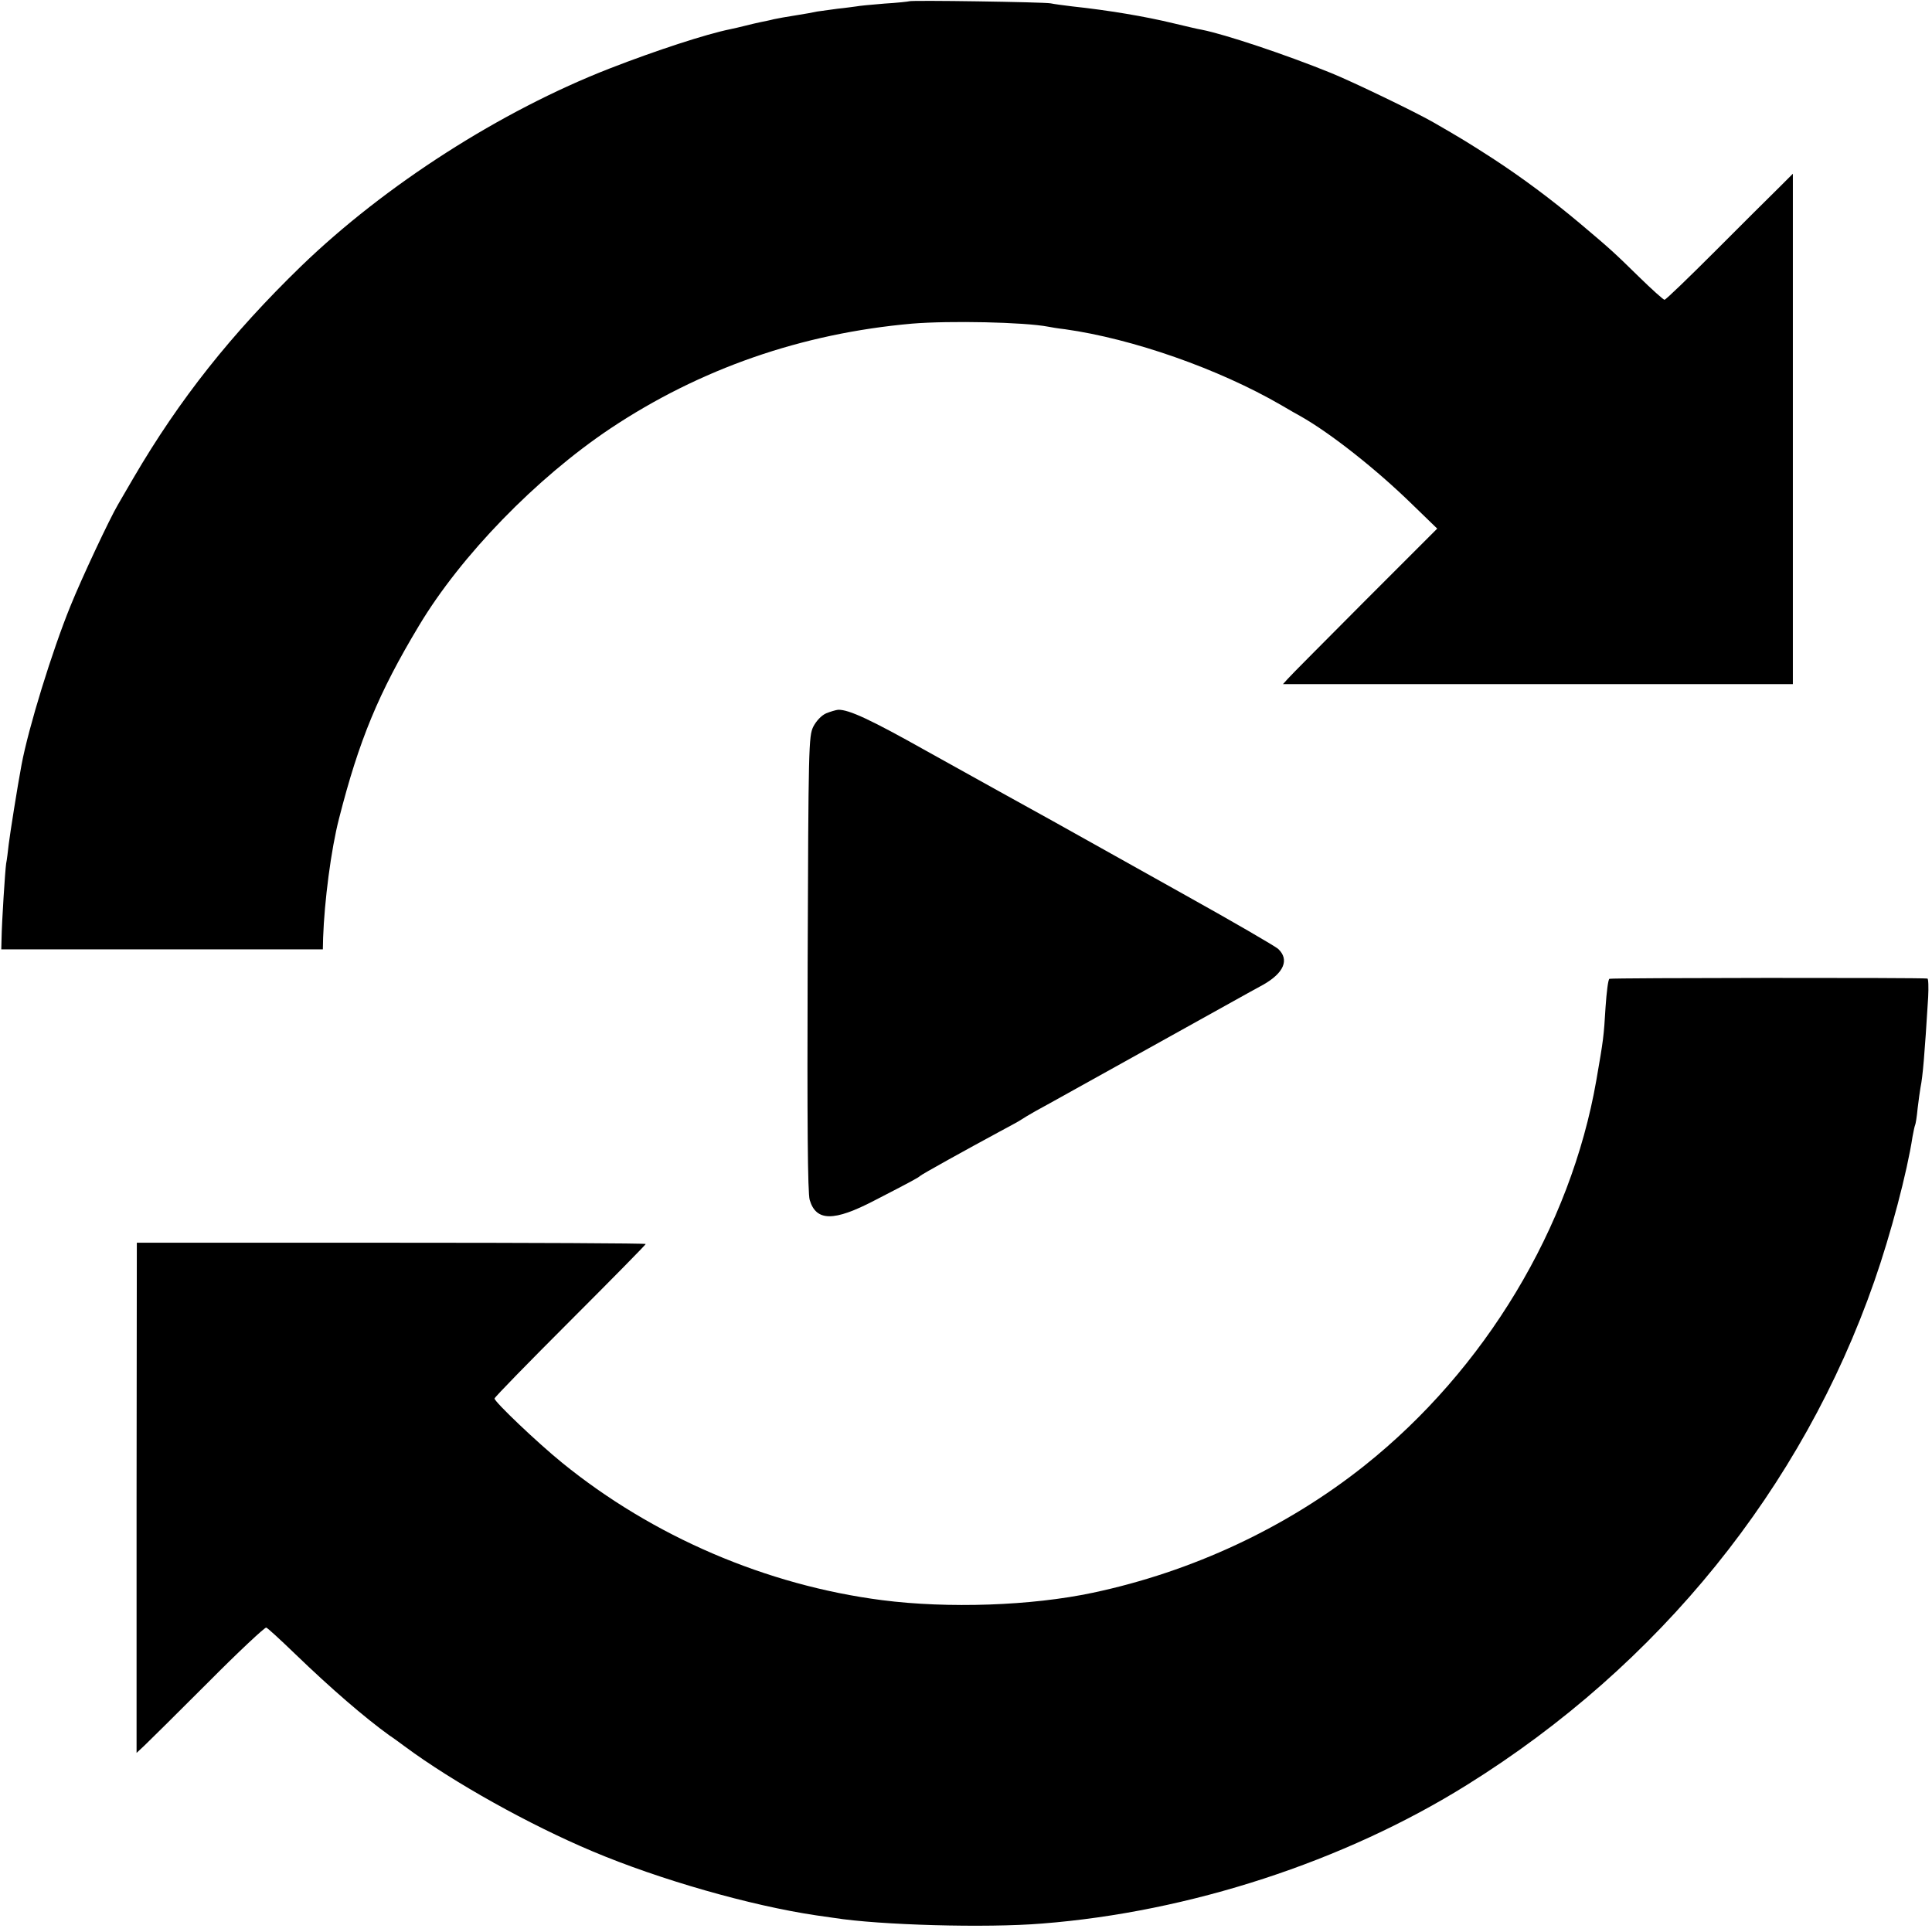
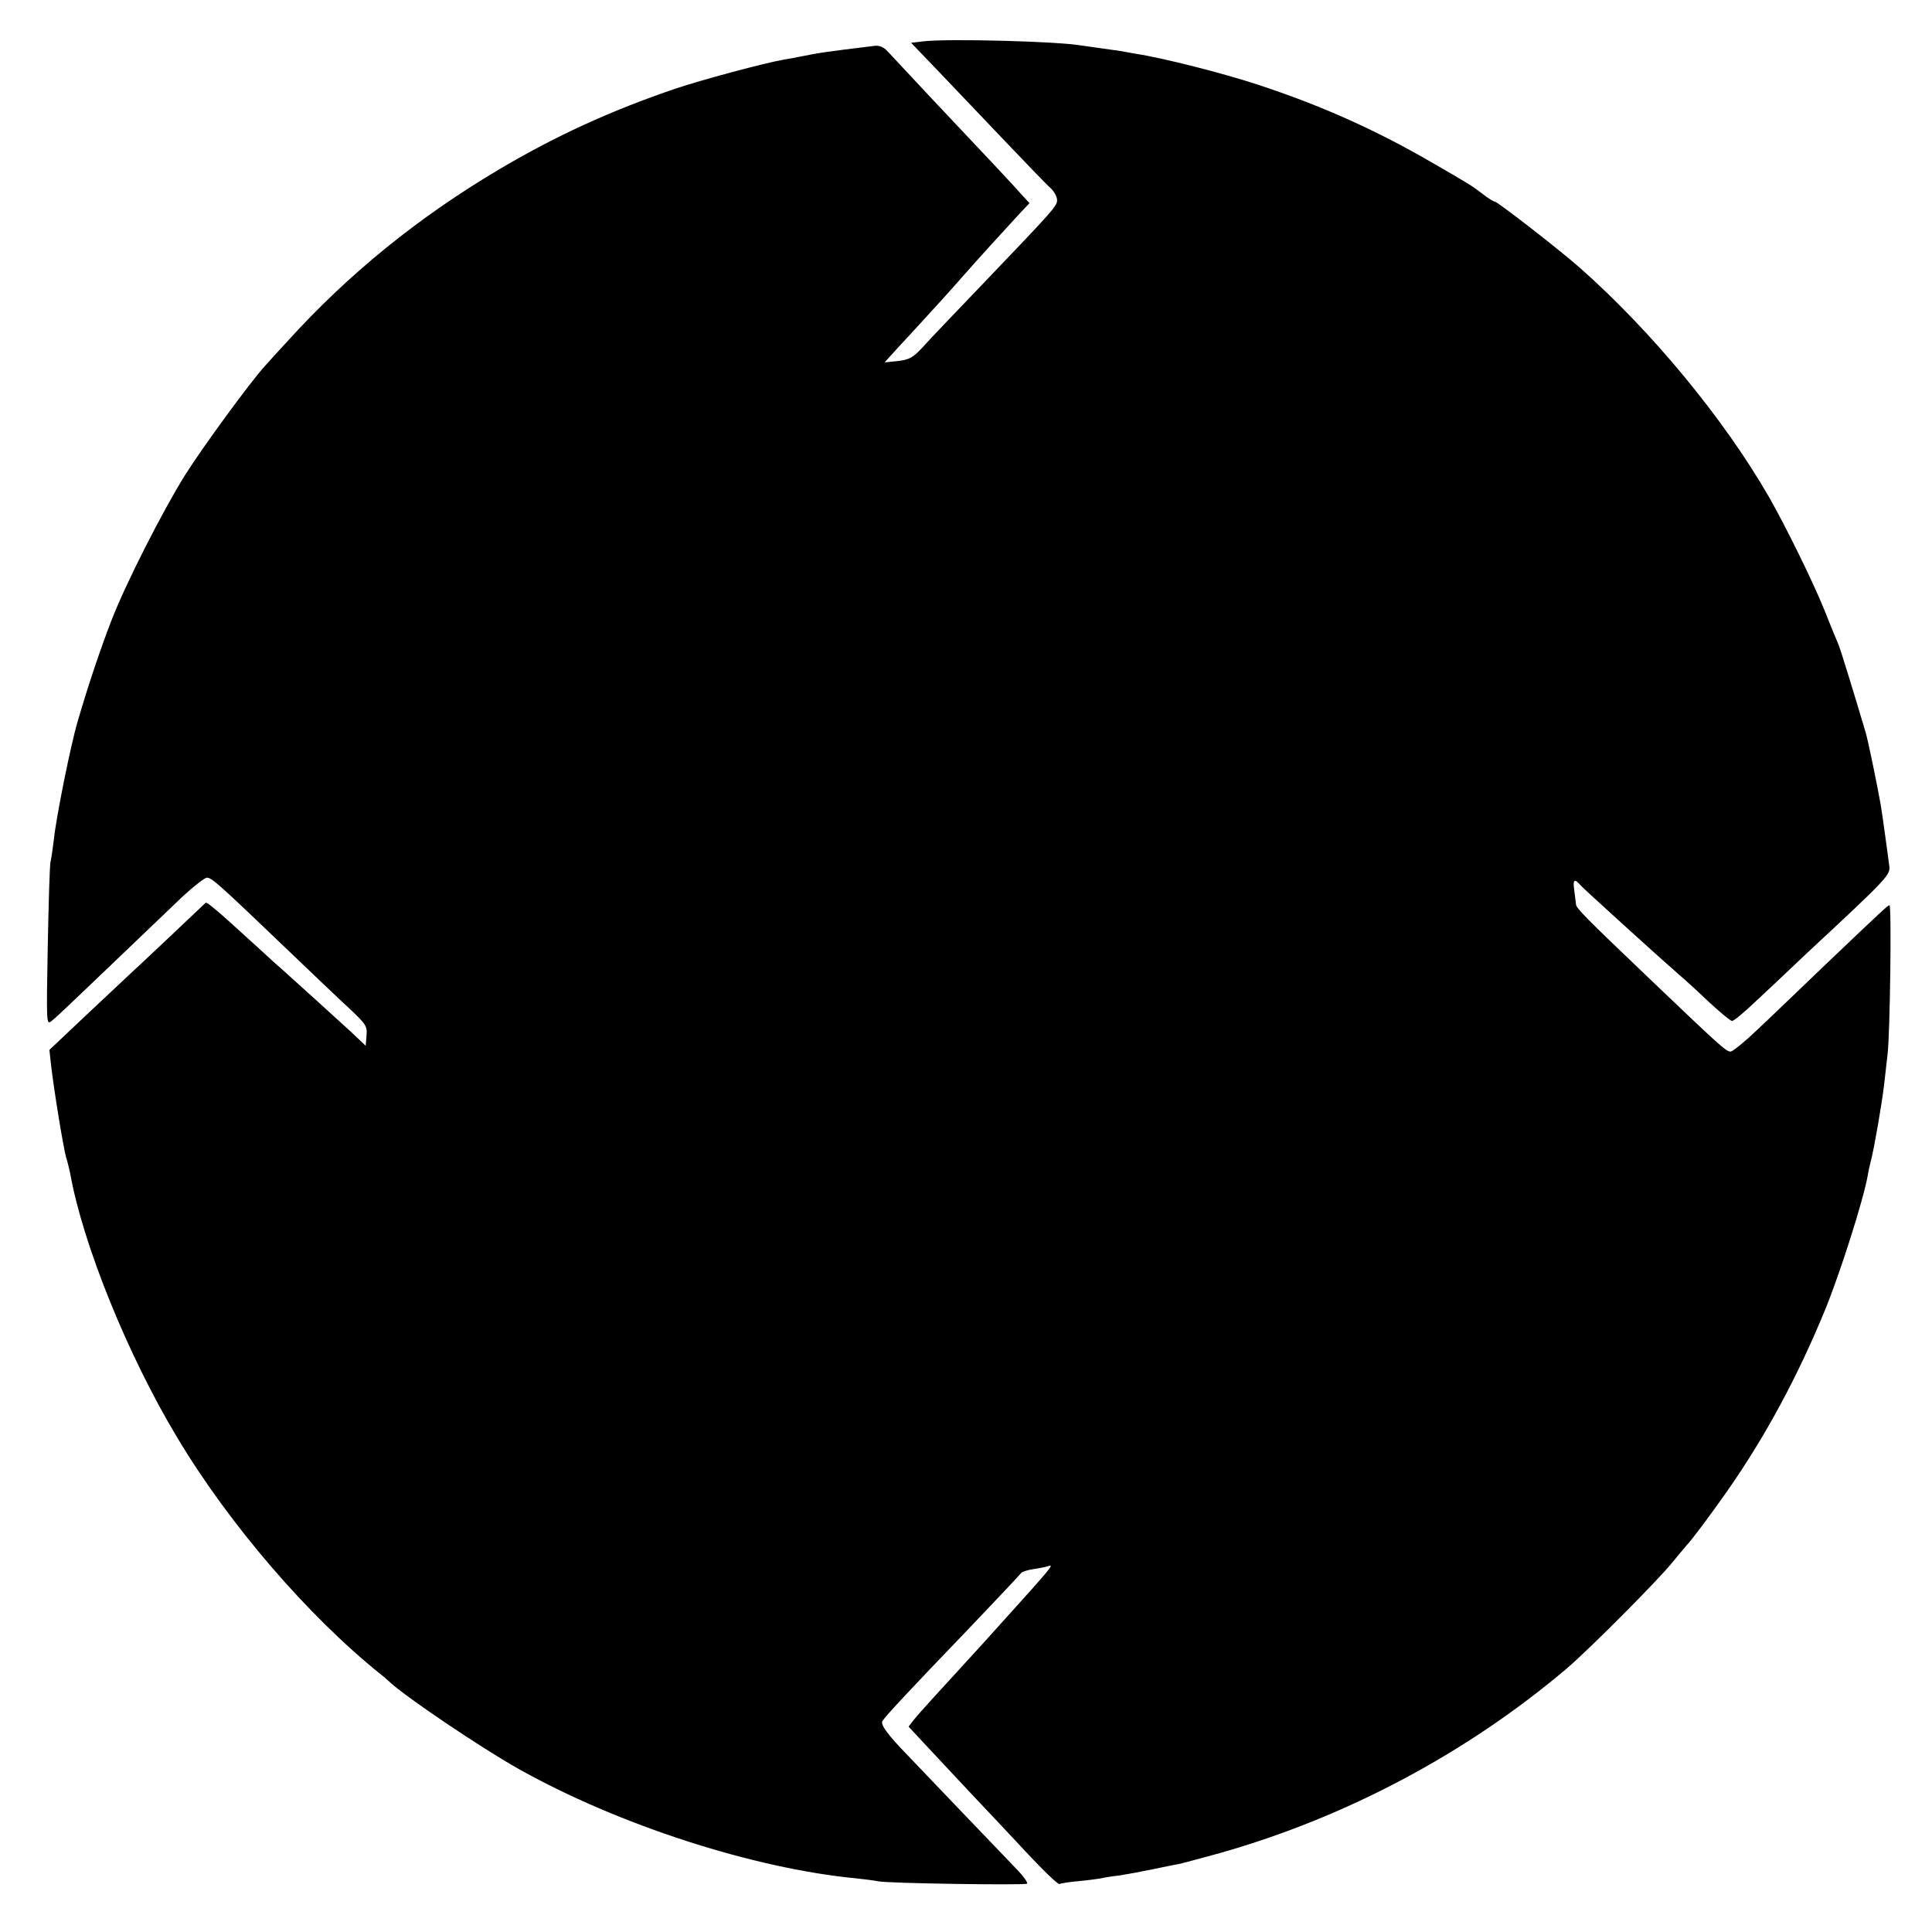
- <svg xmlns="http://www.w3.org/2000/svg" version="1.0" width="754pt" height="754pt" viewBox="0 0 754 754" preserveAspectRatio="xMidYMid meet">
-   <g transform="translate(0,754) scale(0.1,-0.1)" fill="#000000" stroke="none">
-     <path d="M3548 7535 c-2 -1 -45 -6 -96 -9 -51 -4 -101 -9 -110 -11 -9 -1 -42 -6 -73 -9 -31 -4 -67 -9 -80 -11 -13 -3 -51 -10 -84 -15 -33 -5 -71 -12 -85 -15 -14 -4 -36 -8 -50 -11 -14 -3 -41 -9 -60 -14 -19 -5 -46 -11 -60 -14 -94 -19 -290 -83 -470 -153 -426 -166 -877 -455 -1205 -772 -271 -263 -474 -518 -654 -826 -29 -49 -56 -97 -61 -105 -32 -54 -141 -286 -185 -395 -71 -174 -164 -475 -191 -620 -16 -85 -45 -269 -50 -310 -3 -27 -7 -61 -10 -75 -4 -27 -17 -228 -18 -295 l-1 -40 628 0 627 0 1 45 c5 143 31 345 62 465 78 306 154 490 312 753 164 274 458 576 746 769 351 234 748 372 1179 410 146 12 437 6 531 -12 9 -2 39 -7 66 -10 263 -37 598 -154 843 -296 30 -18 64 -37 75 -43 117 -66 297 -208 437 -345 l97 -94 -282 -282 c-155 -156 -291 -292 -301 -304 l-19 -21 995 0 995 0 0 996 0 996 -54 -54 c-30 -29 -141 -140 -246 -245 -106 -106 -196 -193 -201 -193 -4 0 -49 40 -100 90 -98 96 -110 107 -231 209 -111 93 -222 176 -340 253 -90 58 -122 78 -230 140 -67 39 -316 159 -400 193 -177 72 -414 151 -505 169 -14 2 -63 14 -110 25 -111 27 -255 51 -395 66 -33 4 -71 9 -85 12 -26 5 -547 13 -552 8z" />
-     <path d="M3224 4756 c-18 -8 -38 -29 -50 -52 -18 -37 -19 -75 -22 -924 -2 -622 0 -896 8 -923 25 -84 94 -85 253 -2 140 72 171 89 177 95 5 6 184 105 310 173 41 22 80 43 85 47 6 4 30 19 55 33 25 13 225 125 445 247 220 122 420 234 445 247 81 46 103 98 58 140 -13 11 -176 106 -363 210 -187 105 -419 234 -515 288 -96 53 -193 107 -215 119 -22 12 -148 82 -279 155 -219 123 -303 162 -345 161 -9 -1 -30 -7 -47 -14z" />
-     <path d="M6281 3720 c-5 -3 -11 -52 -15 -110 -7 -116 -8 -125 -36 -286 -100 -574 -435 -1130 -905 -1504 -304 -242 -673 -414 -1060 -496 -240 -51 -565 -62 -822 -29 -451 58 -895 248 -1250 537 -96 78 -263 237 -263 250 0 5 133 141 295 303 162 162 295 297 295 300 0 3 -447 5 -993 5 l-993 0 -1 -995 0 -996 30 28 c16 15 128 126 248 246 120 121 223 217 228 215 5 -1 56 -48 113 -103 141 -136 271 -248 368 -318 14 -9 41 -29 60 -43 189 -140 487 -306 732 -409 263 -111 617 -212 873 -250 22 -3 54 -8 70 -10 176 -28 593 -40 812 -22 575 45 1179 242 1658 541 750 467 1309 1159 1590 1966 64 183 128 426 149 564 4 21 8 41 10 45 2 3 7 33 10 66 4 33 9 69 11 80 9 44 16 125 30 353 2 39 1 73 -3 73 -23 4 -1235 3 -1241 -1z" />
+ <svg xmlns="http://www.w3.org/2000/svg" version="1.0" width="700pt" height="700pt" viewBox="0 0 700 700" preserveAspectRatio="xMidYMid meet">
+   <g transform="translate(0,700) scale(0.1,-0.1)" fill="#000000" stroke="none">
+     <path d="M3343 6850 l-42 -5 97 -101 c53 -56 162 -170 242 -254 80 -84 155 -162 168 -173 12 -12 22 -30 22 -42 0 -22 -12 -35 -279 -314 -91 -95 -185 -193 -207 -218 -36 -39 -49 -46 -90 -51 l-49 -5 49 54 c28 30 75 81 105 114 31 34 88 96 126 140 66 75 141 157 212 234 l33 35 -23 25 c-40 45 -128 139 -337 360 -74 79 -143 153 -155 166 -13 14 -29 21 -45 19 -181 -22 -201 -25 -270 -39 -14 -3 -41 -8 -60 -11 -70 -12 -300 -74 -392 -105 -233 -79 -437 -172 -645 -296 -288 -171 -542 -377 -761 -619 -30 -32 -67 -73 -82 -90 -53 -58 -225 -293 -290 -396 -82 -132 -215 -393 -267 -528 -40 -104 -82 -228 -122 -365 -25 -85 -78 -348 -86 -428 -4 -32 -9 -68 -12 -80 -3 -12 -7 -150 -10 -307 -5 -277 -5 -284 13 -270 11 8 62 56 114 106 98 94 239 228 363 347 40 37 79 67 87 67 17 0 44 -24 280 -250 96 -92 203 -194 238 -226 58 -55 63 -62 60 -96 l-3 -37 -55 52 c-59 54 -200 182 -236 214 -12 10 -64 57 -115 104 -128 117 -169 152 -174 148 -9 -9 -243 -230 -275 -259 -19 -18 -93 -87 -163 -153 l-128 -121 6 -55 c10 -88 45 -303 55 -336 5 -16 11 -41 14 -55 46 -259 210 -663 389 -960 188 -314 474 -646 736 -856 13 -10 28 -24 35 -30 57 -53 328 -236 463 -312 361 -203 851 -362 1228 -398 28 -3 61 -7 75 -10 32 -8 530 -15 541 -9 4 3 -11 25 -34 49 -23 24 -116 121 -207 216 -91 95 -179 187 -195 204 -69 71 -95 107 -88 120 11 18 89 102 312 334 102 107 188 198 191 203 3 4 24 11 45 14 22 3 46 8 54 11 21 7 13 -3 -174 -210 -44 -49 -91 -101 -105 -116 -115 -125 -193 -211 -209 -231 l-19 -25 55 -59 c31 -33 108 -116 173 -185 65 -69 137 -145 160 -170 99 -107 153 -159 159 -156 3 2 33 7 66 10 33 3 70 8 82 10 11 3 43 8 70 11 26 4 80 14 118 22 39 8 81 17 95 19 14 3 81 21 150 40 459 130 896 363 1257 669 81 69 330 319 383 385 25 30 47 57 50 60 17 17 86 109 147 196 140 200 257 418 356 659 55 135 138 396 154 485 2 14 8 41 13 60 11 43 38 199 46 266 3 27 9 78 13 114 9 72 15 540 7 540 -6 0 -22 -15 -230 -213 -93 -89 -205 -197 -250 -239 -45 -43 -88 -78 -96 -78 -16 0 -35 17 -304 274 -220 210 -256 246 -256 260 -1 6 -3 28 -6 49 -6 41 0 46 24 18 15 -16 286 -262 355 -322 16 -13 63 -56 105 -96 43 -40 82 -72 87 -72 6 -1 42 29 80 65 39 36 124 116 189 178 299 278 306 286 301 320 -2 17 -9 67 -15 111 -6 44 -13 94 -16 110 -13 74 -46 233 -54 260 -44 148 -92 304 -99 320 -5 11 -28 67 -51 125 -42 104 -140 303 -201 410 -164 284 -424 599 -684 829 -71 63 -300 241 -310 241 -4 0 -24 12 -44 28 -42 32 -43 32 -186 115 -204 118 -399 205 -627 280 -124 41 -343 97 -442 112 -21 4 -46 8 -55 10 -9 1 -41 6 -71 10 -30 4 -62 9 -71 10 -82 15 -486 26 -576 15z" />
  </g>
</svg>
